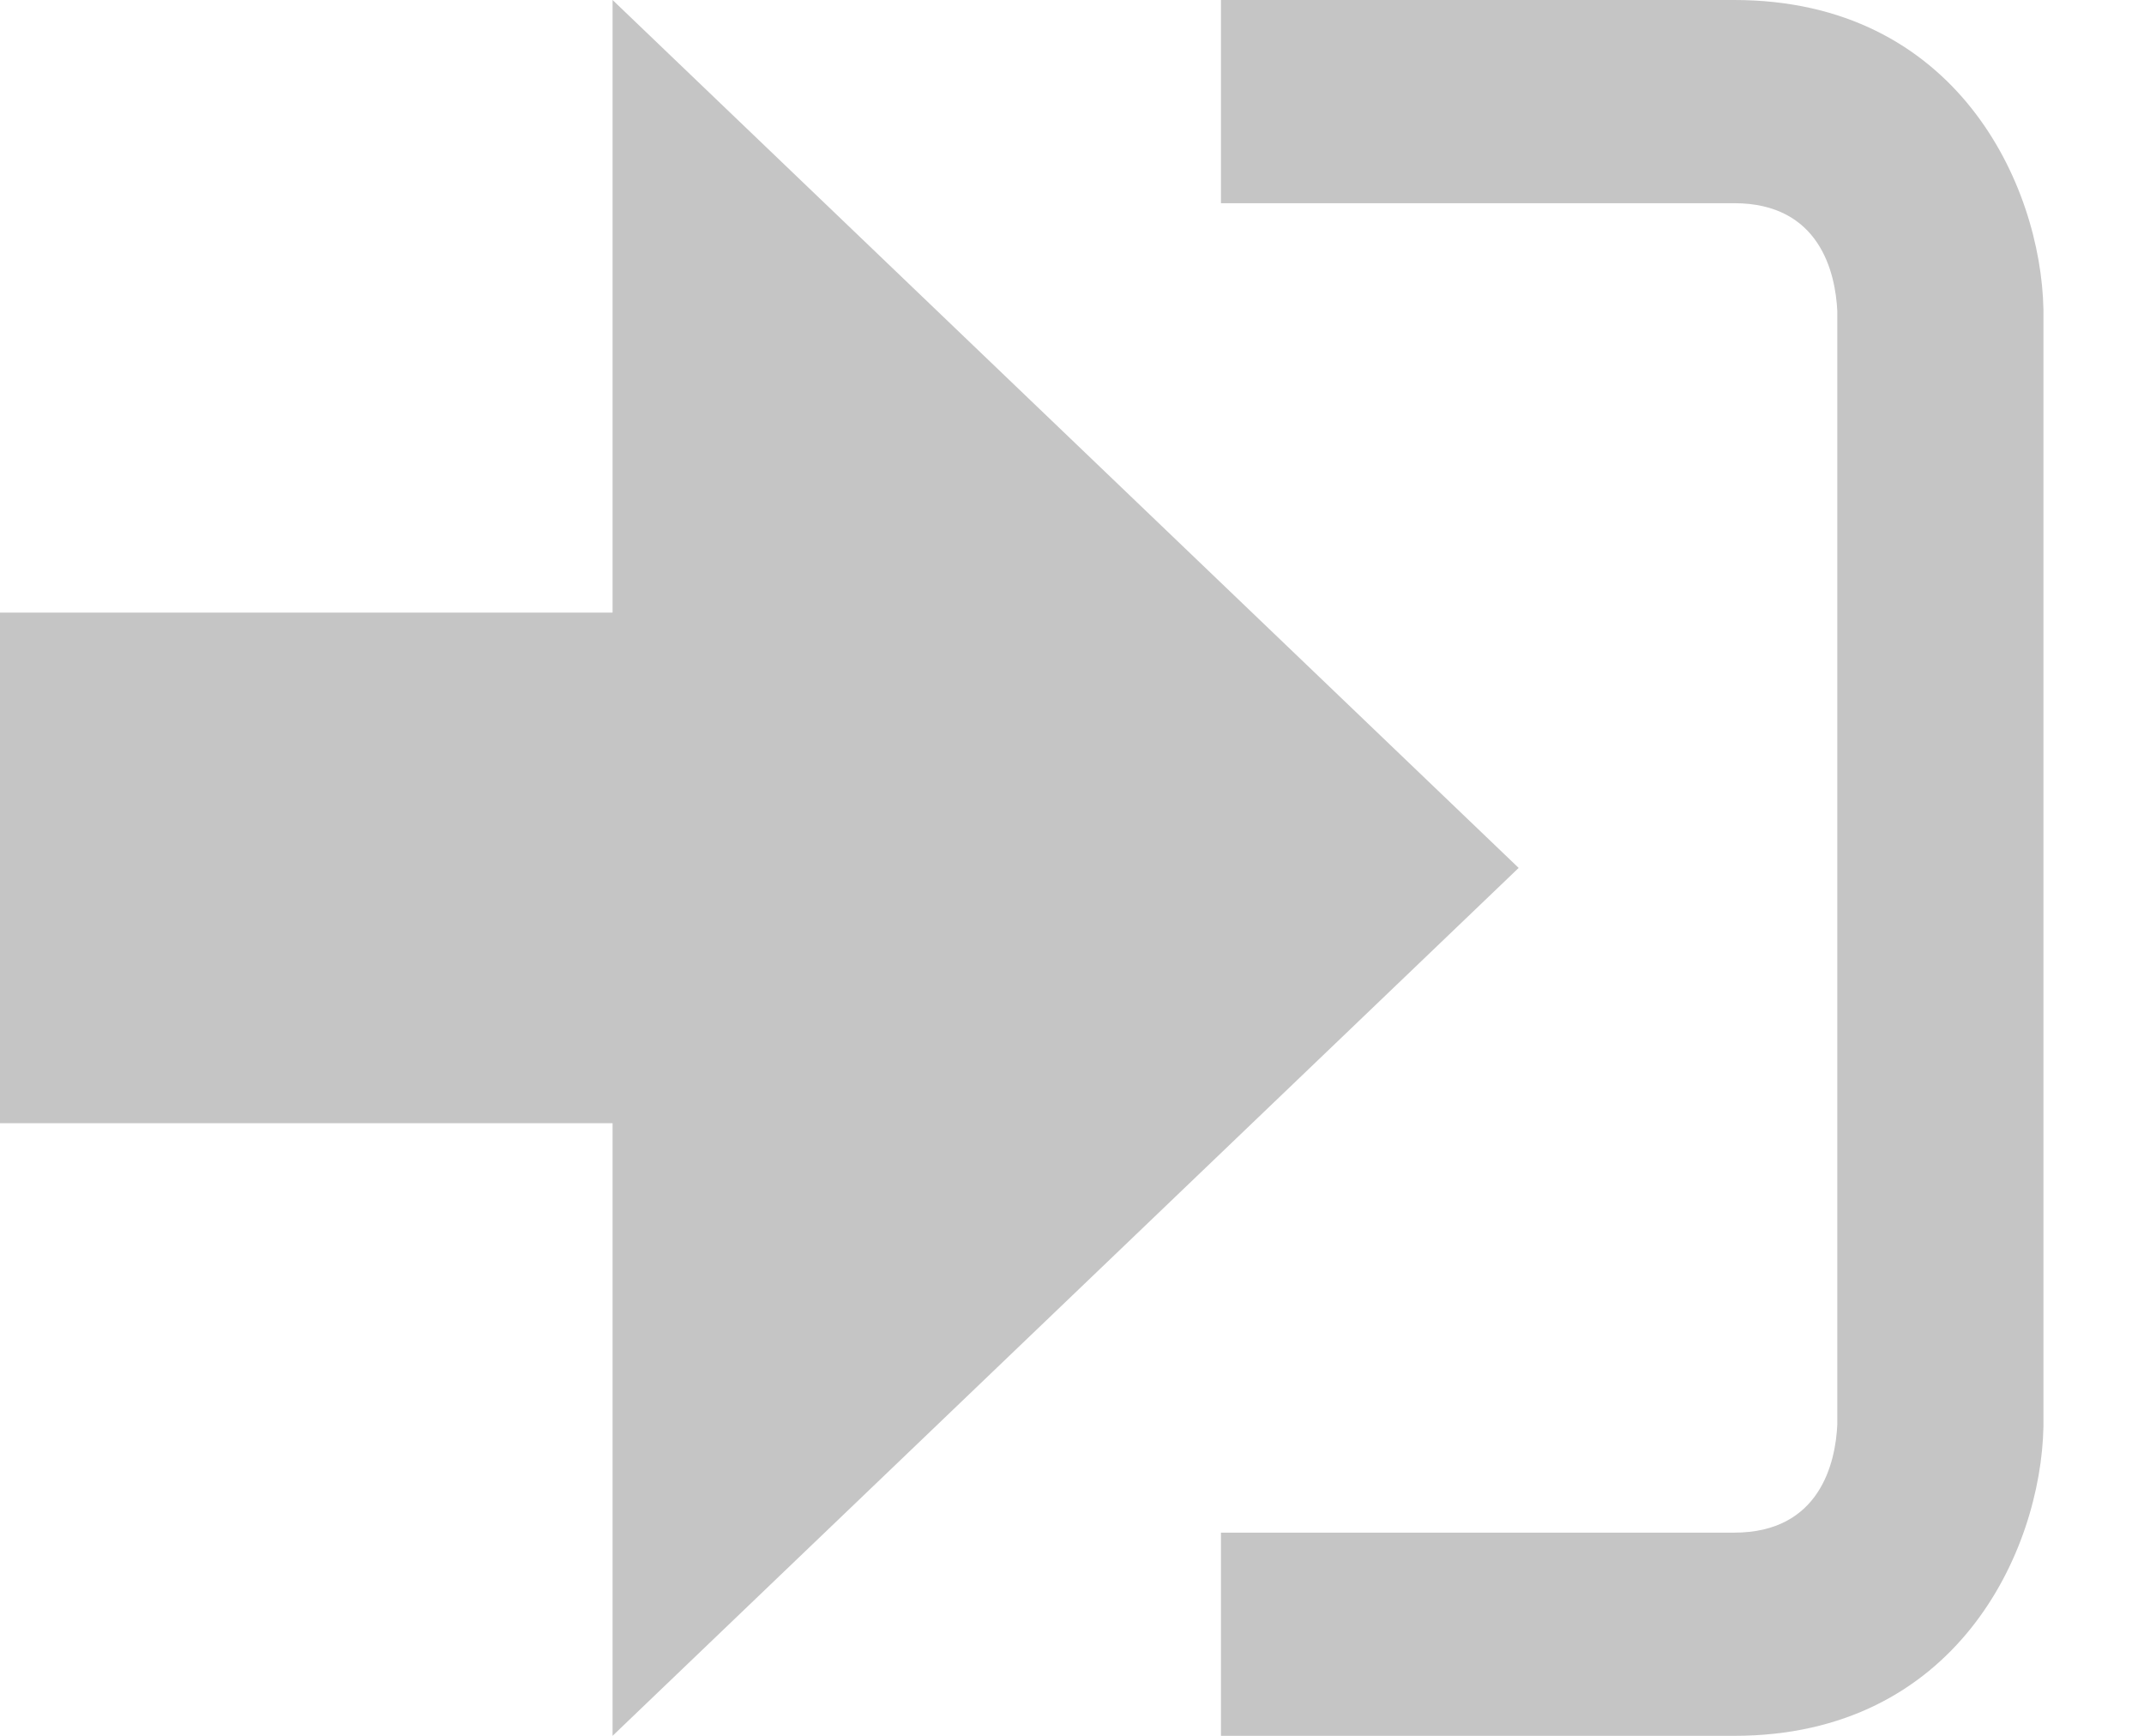
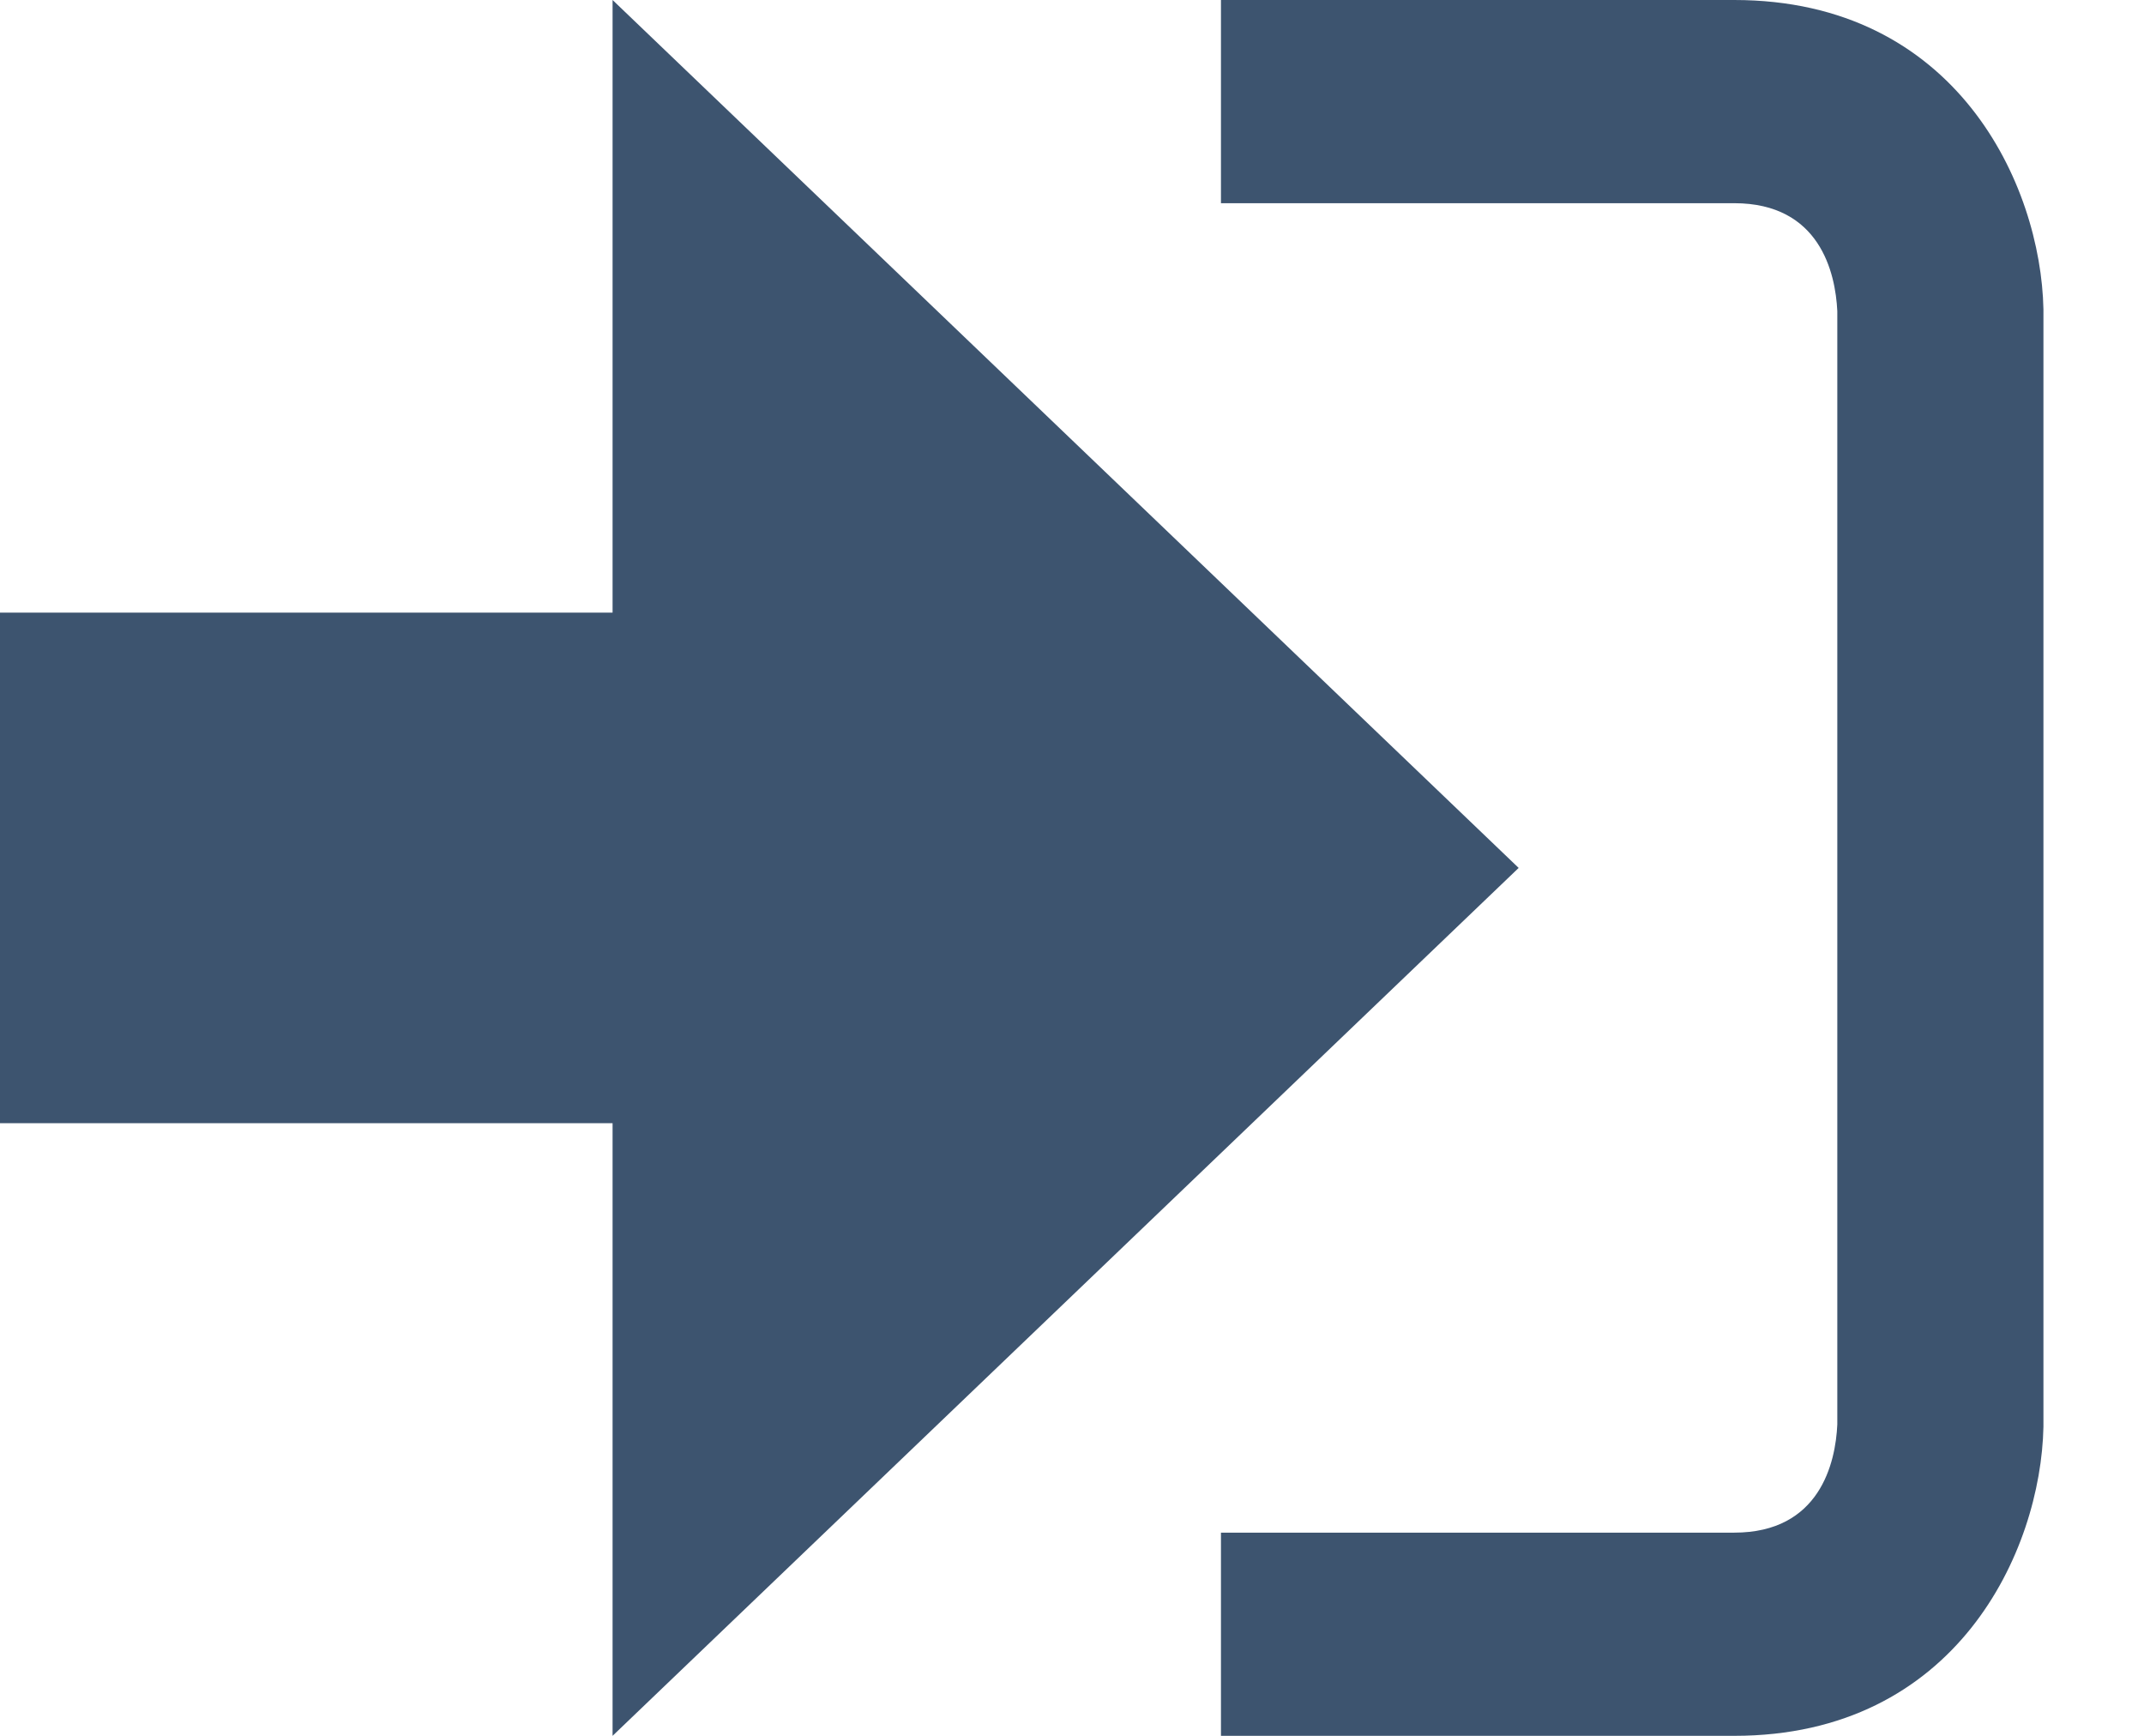
<svg xmlns="http://www.w3.org/2000/svg" width="21" height="17" viewBox="0 0 21 17" fill="none">
-   <path d="M14.875 8.5L6 0V6H0V11H6V17L14.875 8.5Z" fill="#C5C5C5" />
-   <path d="M16.986 15.01H11.959V17H16.986C19.164 17 19.99 15.19 20.015 13.974V3.028C19.99 1.811 19.164 0 16.986 0H11.959V1.99H16.986C17.825 1.99 17.978 2.671 17.996 3.047V13.951C17.979 14.327 17.825 15.01 16.986 15.01Z" fill="#C5C5C5" />
+   <path d="M14.875 8.5L6 0V6H0V11H6V17L14.875 8.5Z" fill="#3D546F" />
+   <path d="M16.986 15.01H11.959V17H16.986C19.164 17 19.99 15.19 20.015 13.974V3.028C19.99 1.811 19.164 0 16.986 0H11.959V1.99H16.986C17.825 1.99 17.978 2.671 17.996 3.047V13.951C17.979 14.327 17.825 15.01 16.986 15.01Z" fill="#3D546F" />
</svg>
